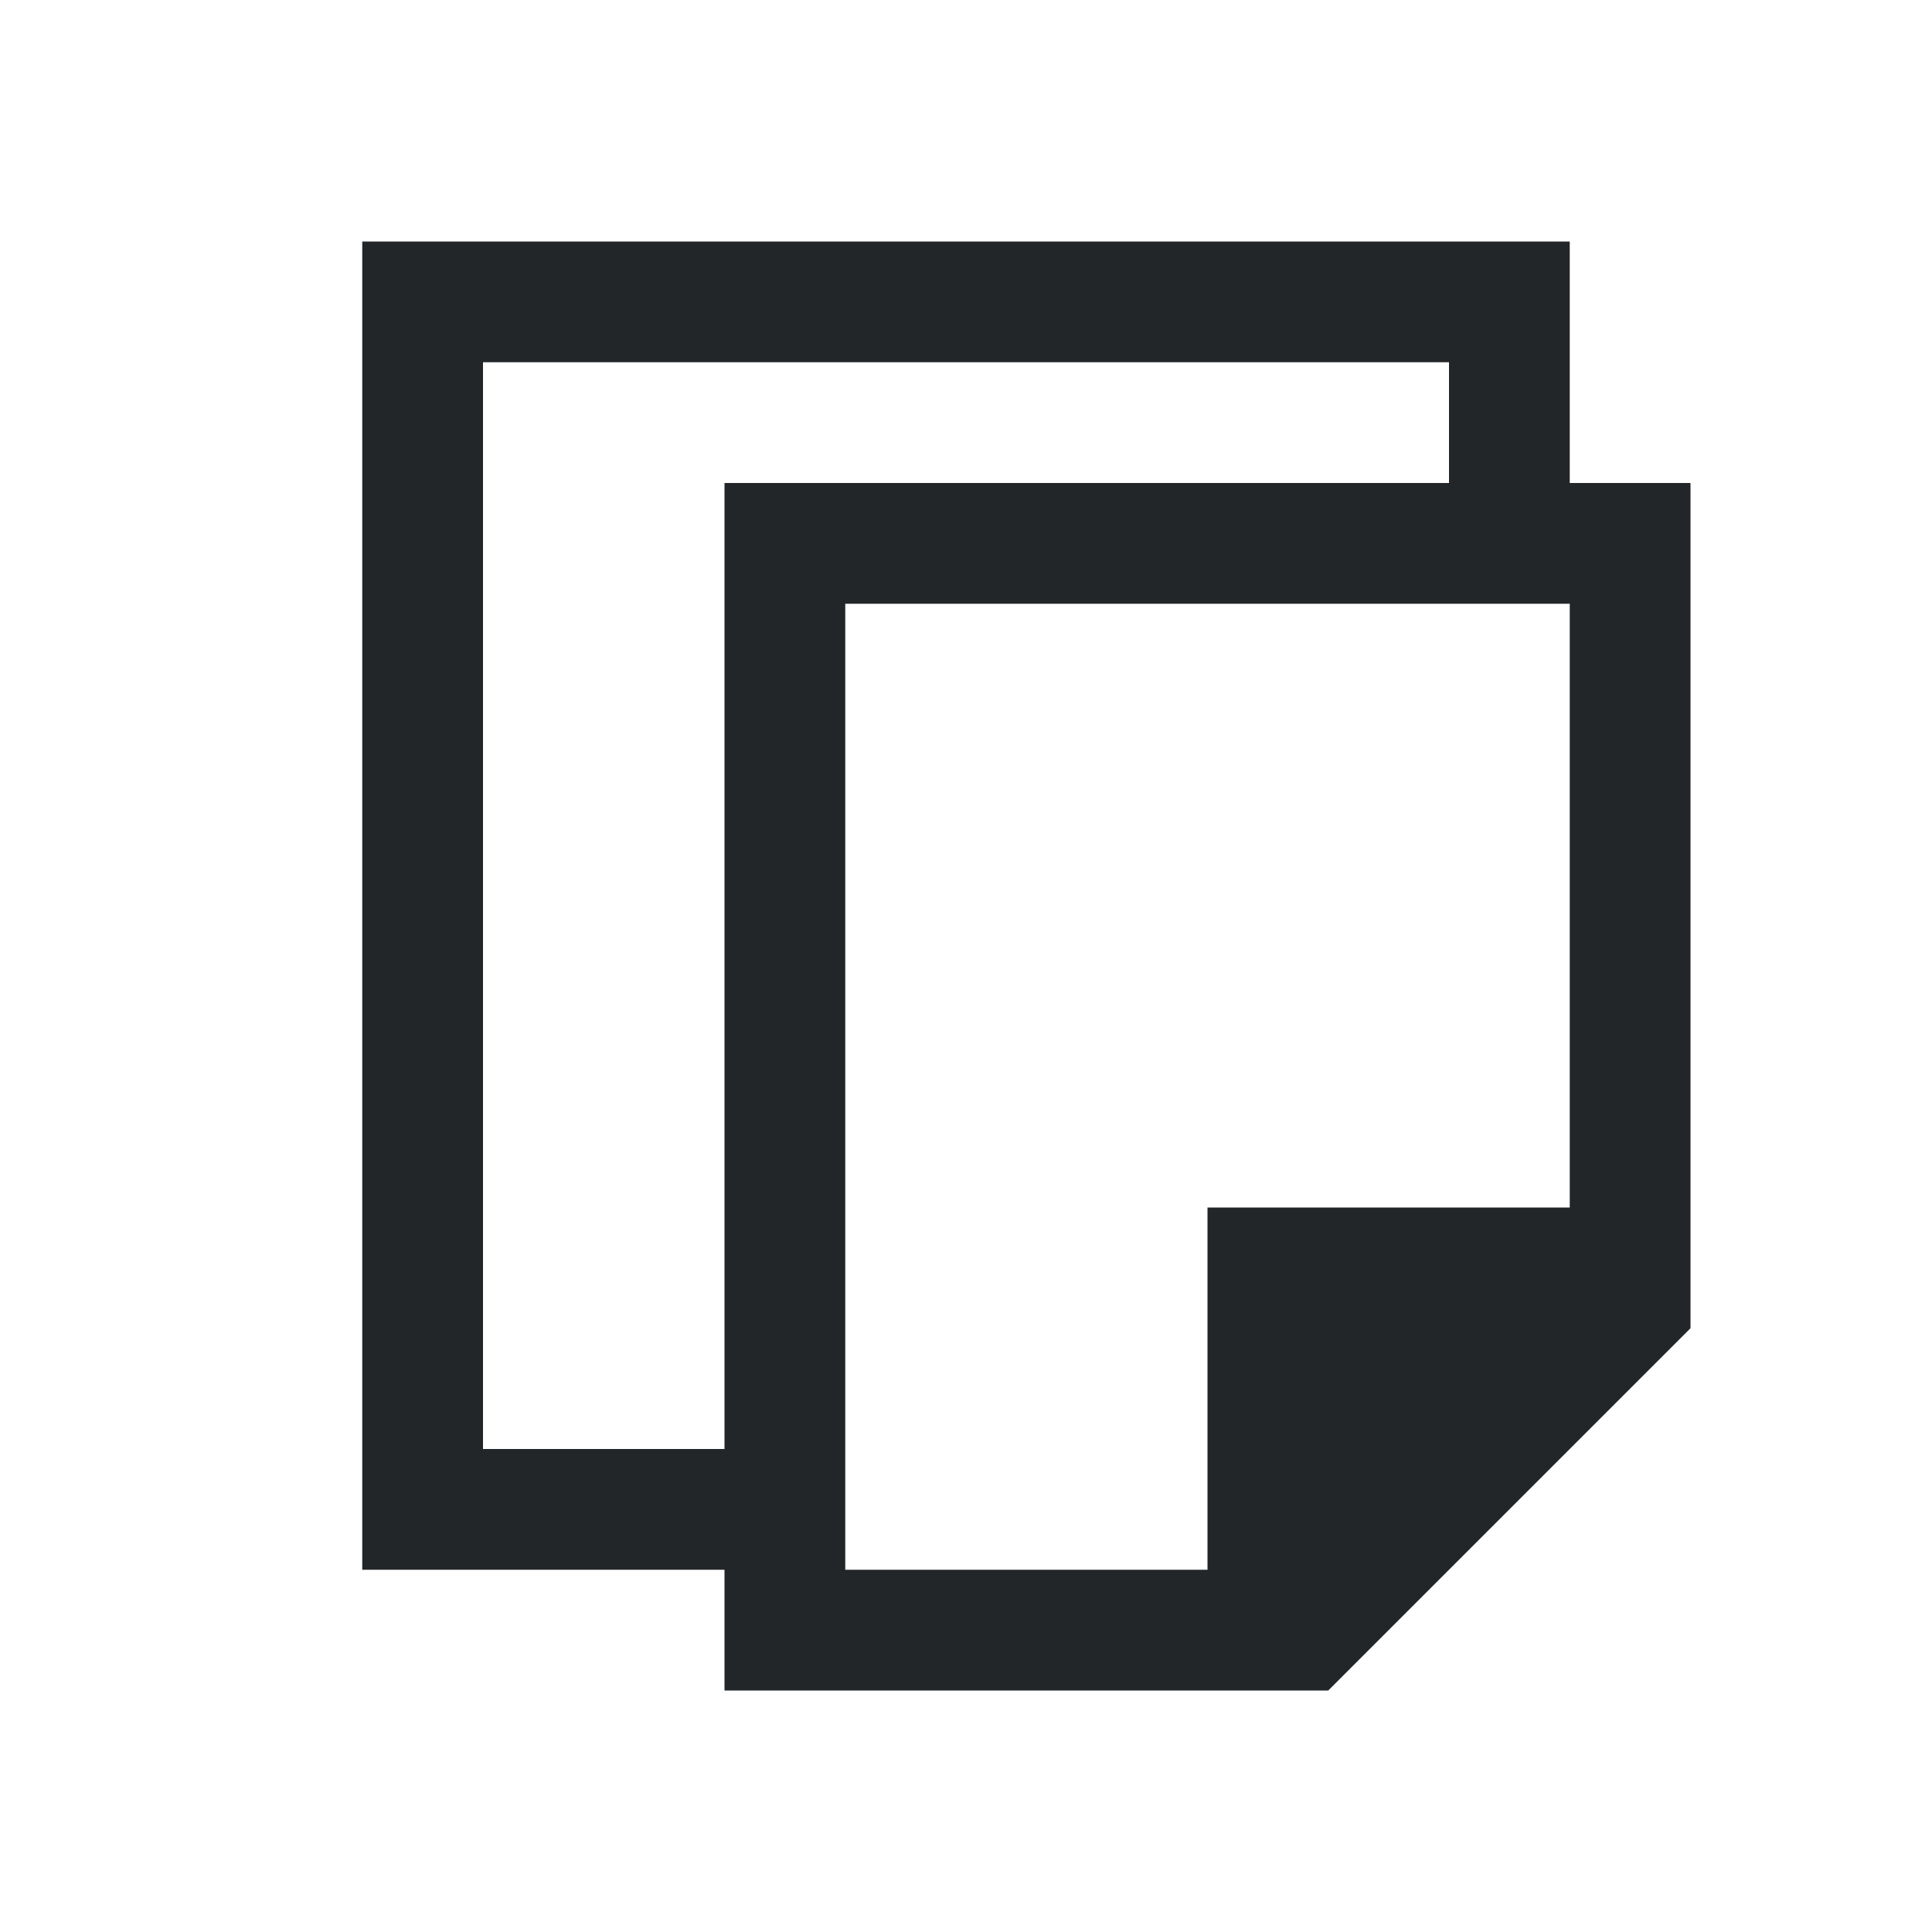
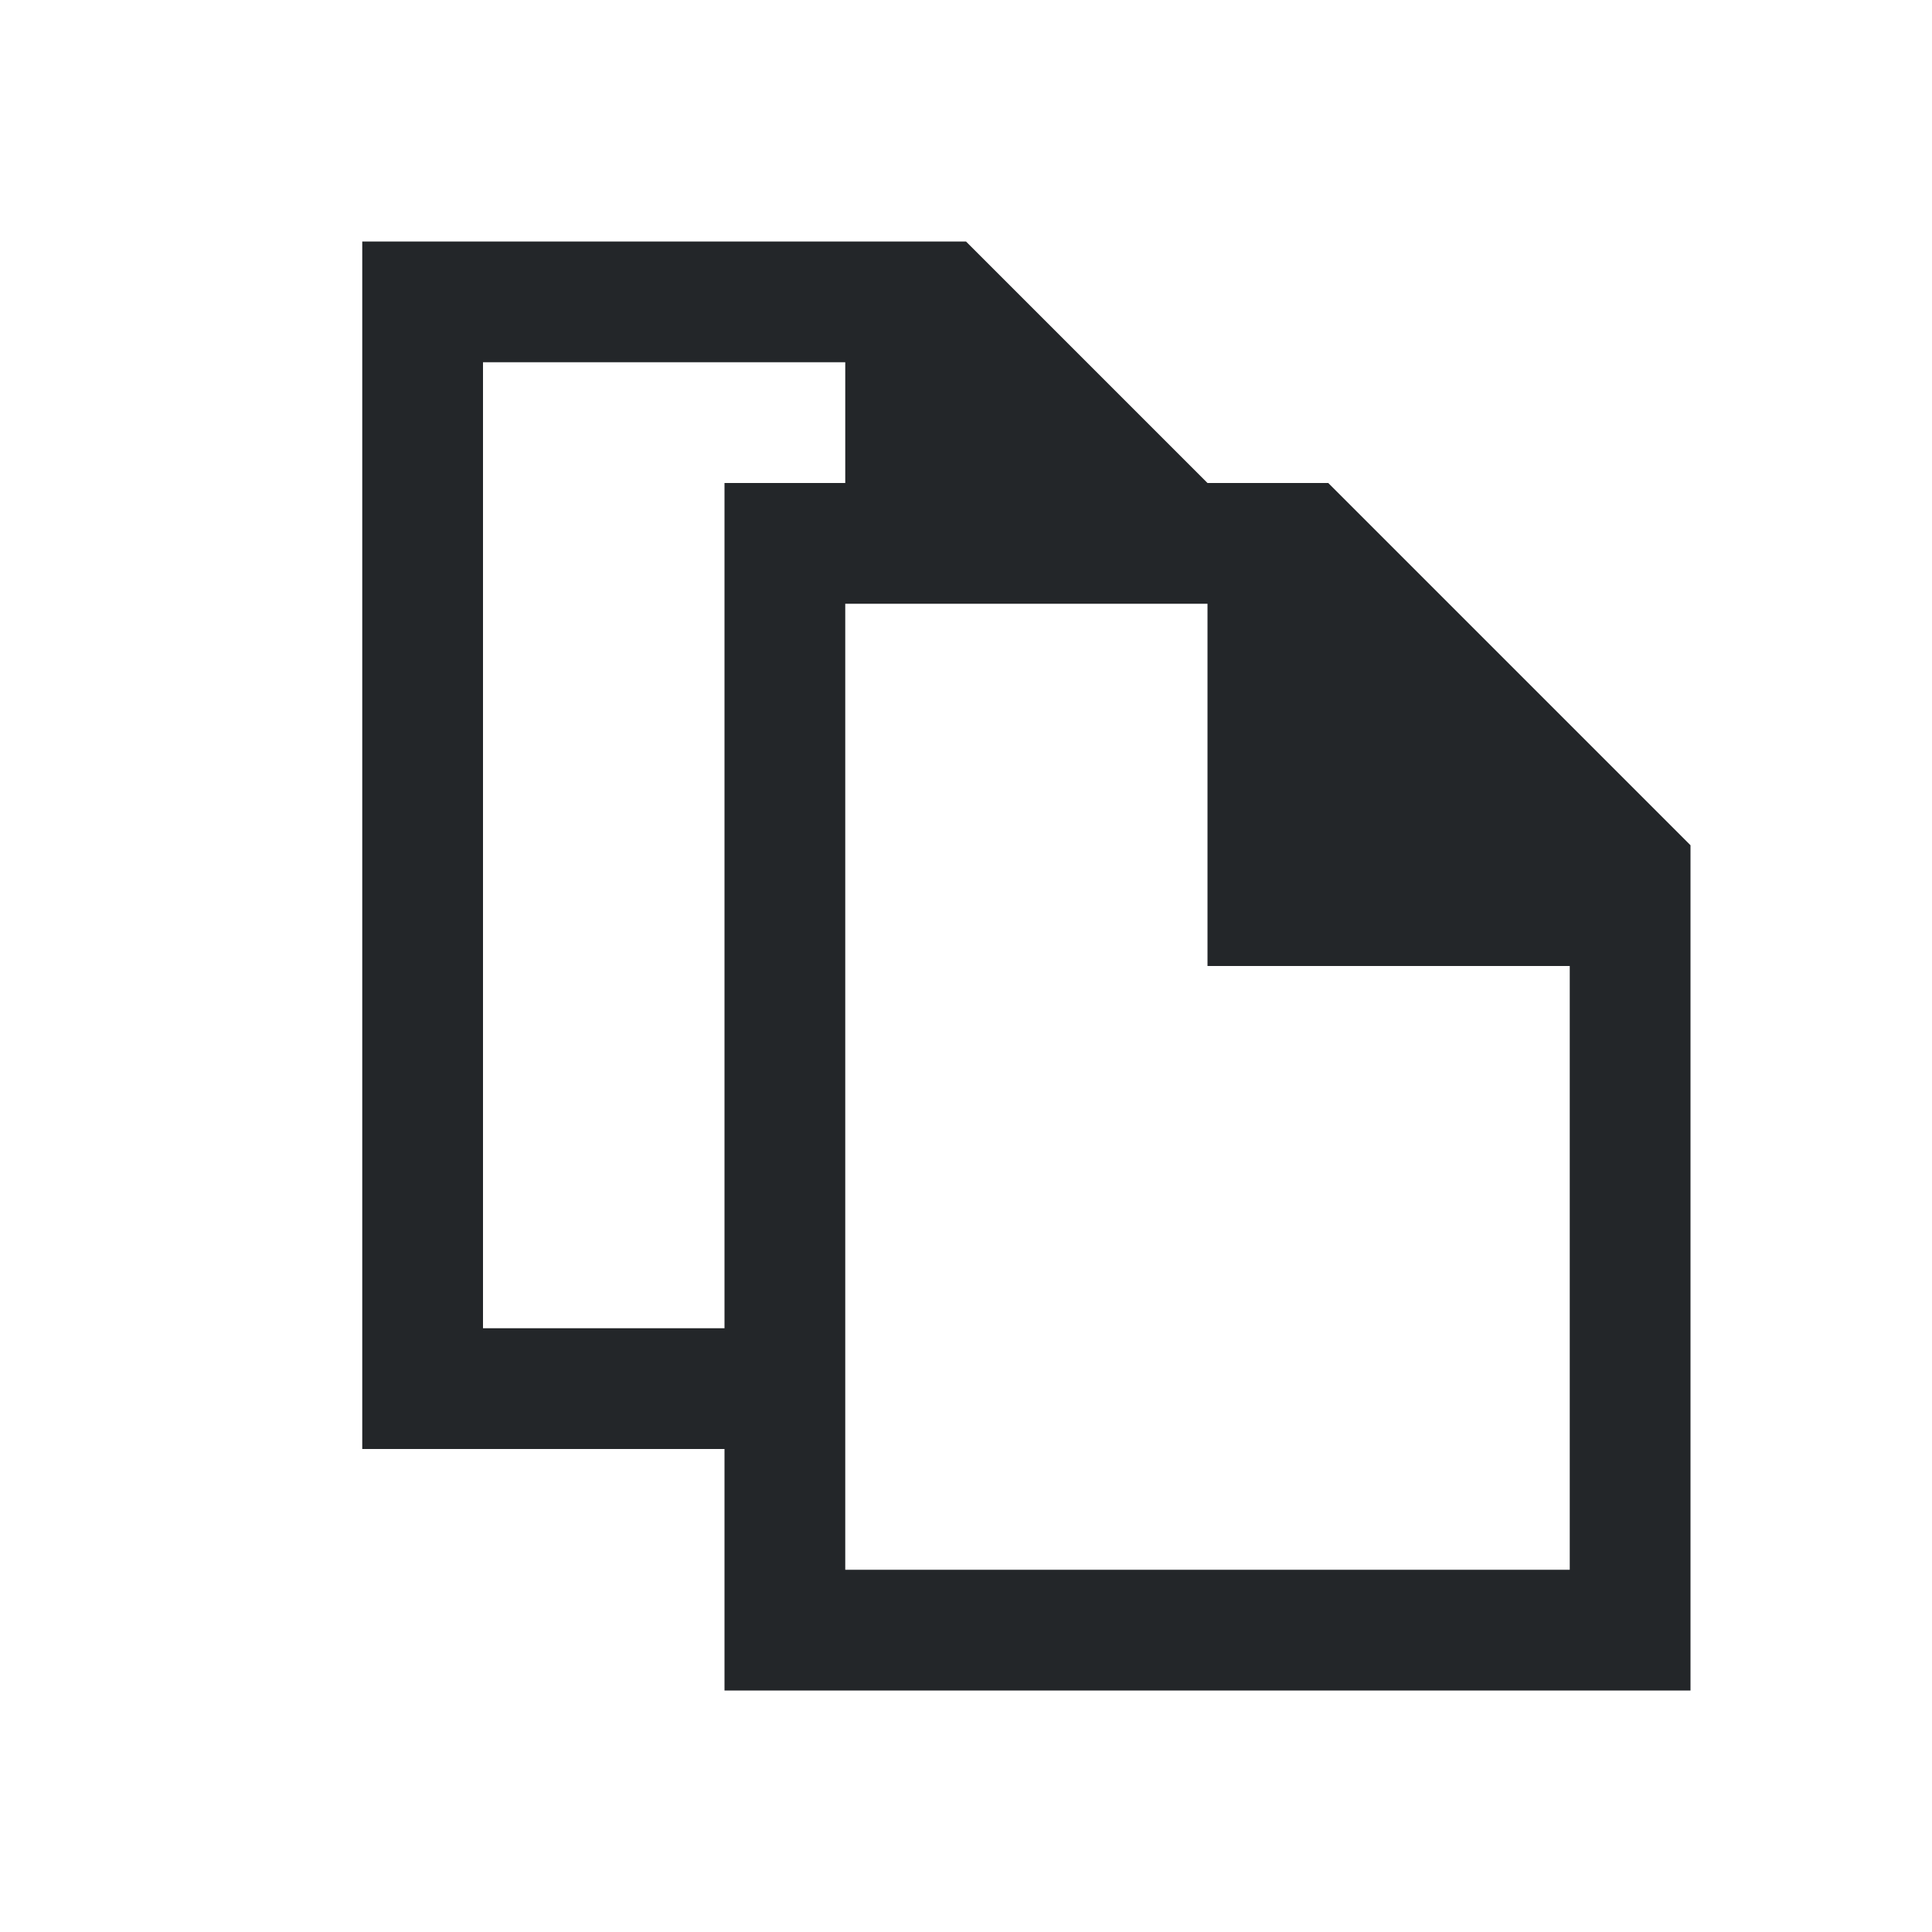
- <svg xmlns="http://www.w3.org/2000/svg" viewBox="0 0 16 16">
-   <defs id="defs3051">
+ <svg xmlns="http://www.w3.org/2000/svg" viewBox="0 0 16 16" version="1.1">
+   <defs>
    <style type="text/css" id="current-color-scheme">
-       .ColorScheme-Text {
-         color:#232629;
-       }
-       </style>
+             .ColorScheme-Text {
+                 color:#232629;
+             }
+         </style>
  </defs>
-   <path style="fill:currentColor;fill-opacity:1;stroke:none" d="M 3 2 L 3 13 L 6 13 L 6 14 L 11 14 L 14 11 L 14 4 L 13 4 L 13 2 L 3.785 2 L 3 2 z M 4 3 L 12 3 L 12 4 L 6 4 L 6 12 L 4 12 L 4 3 z M 7 5 L 13 5 L 13 10 L 10 10 L 10 13 L 7 13 L 7 5 z " class="ColorScheme-Text" />
+   <path class="ColorScheme-Text" style="fill:currentColor; fill-opacity:1; stroke:none" d="M 3 2 L 3 12 L 6 12 L 6 14 L 14 14 L 14 7 L 11 4 L 10 4 L 8 2 L 3 2 Z M 4 3 L 7 3 L 7 4 L 6 4 L 6 11 L 4 11 L 4 3 Z M 7 5 L 10 5 L 10 8 L 13 8 L 13 13 L 7 13 L 7 5 Z" />
</svg>
